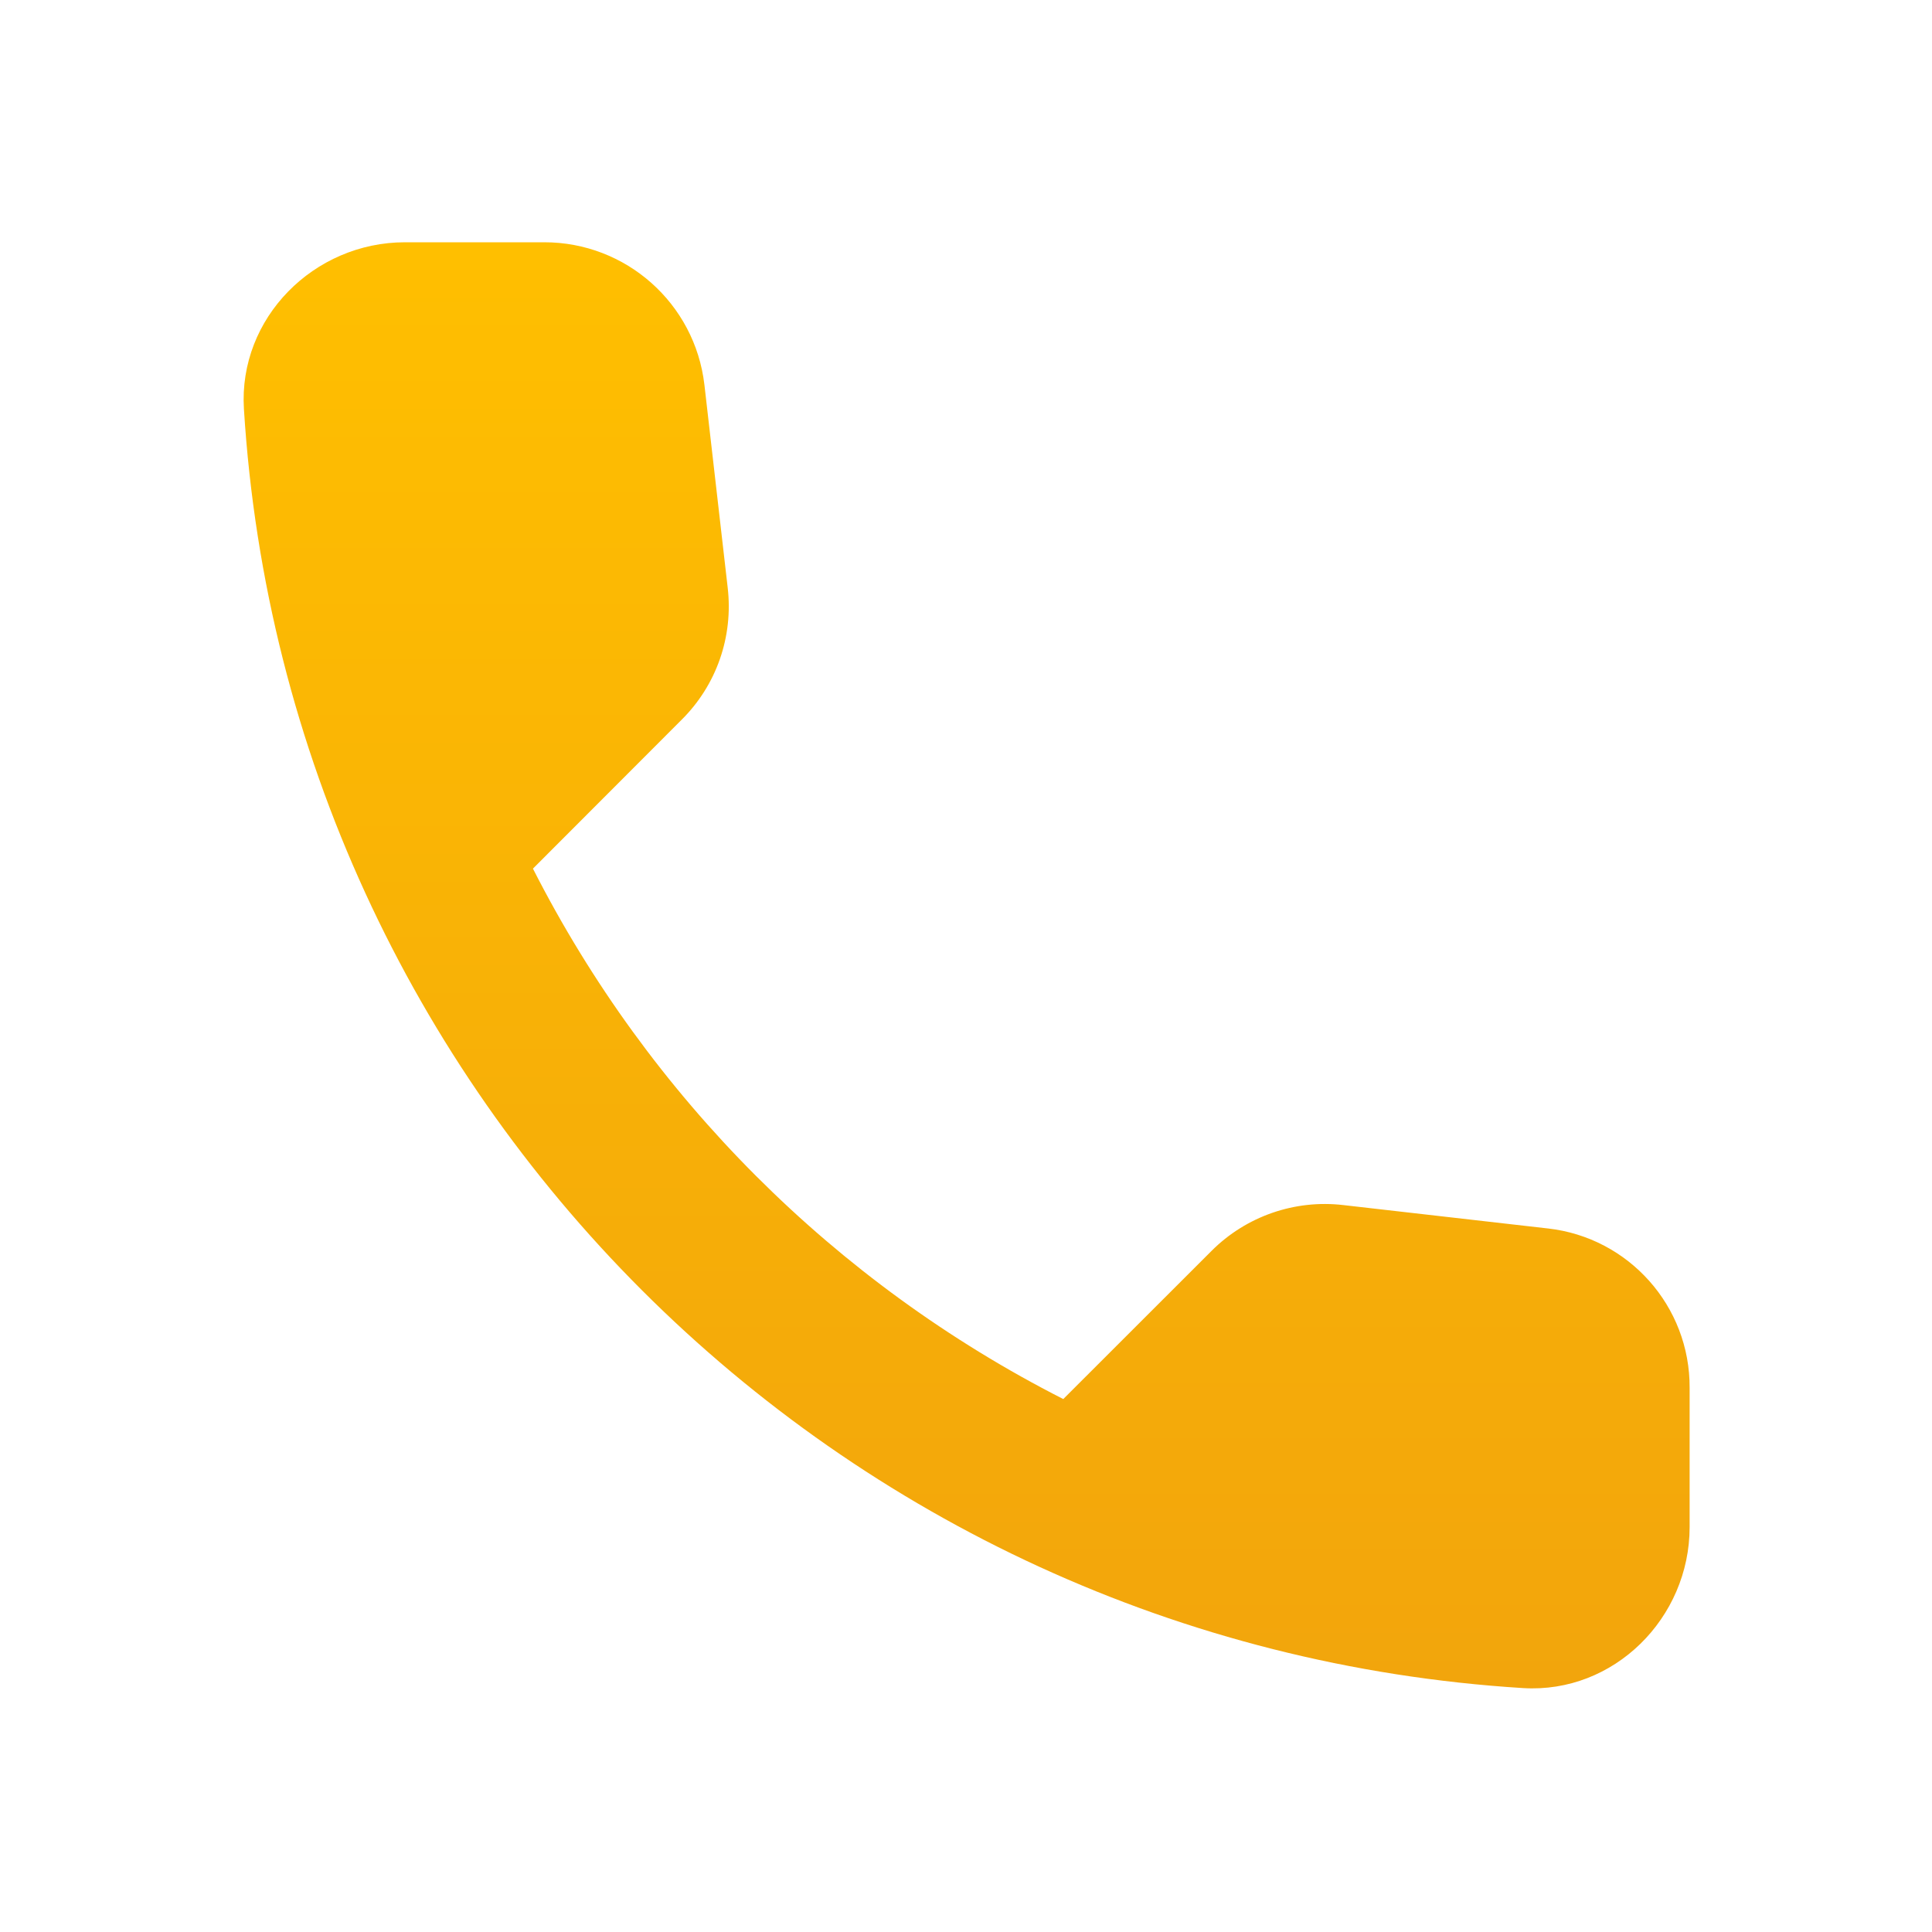
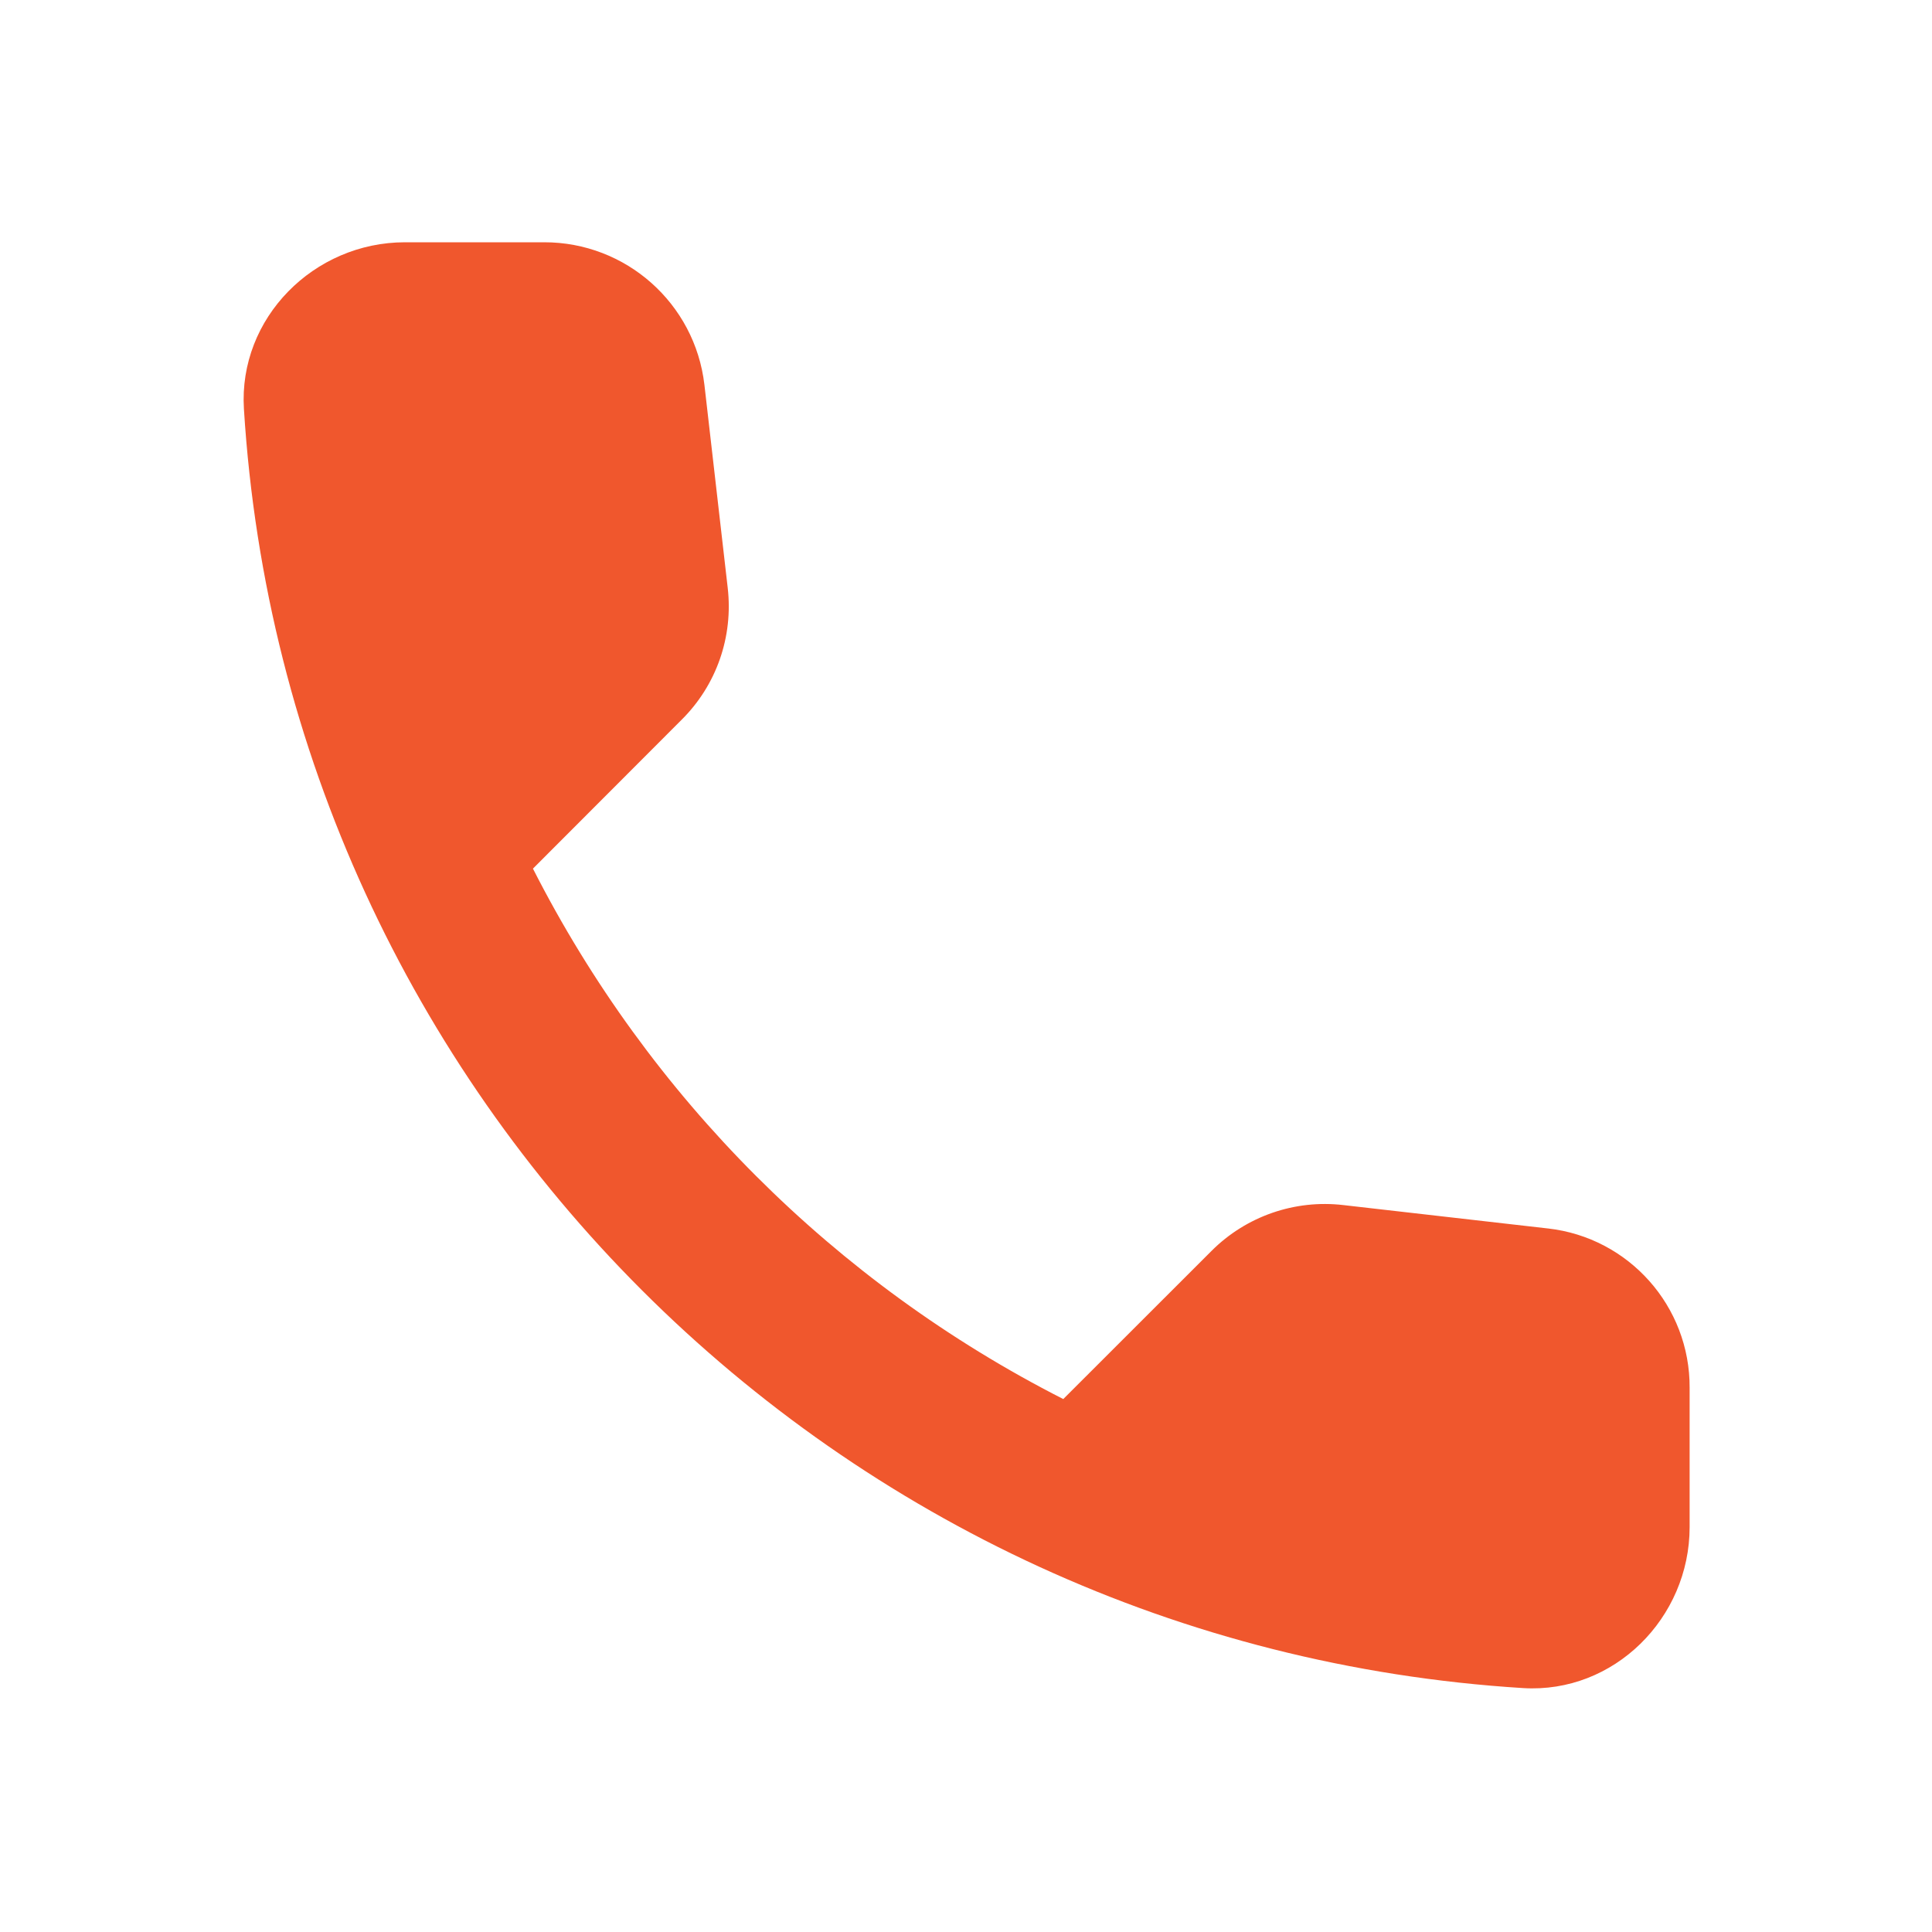
<svg xmlns="http://www.w3.org/2000/svg" width="20" height="20" fill="none">
  <path d="m16.024 12.717-2.117-.242a1.657 1.657 0 0 0-1.366.475l-1.534 1.533a12.538 12.538 0 0 1-5.49-5.491l1.54-1.542c.36-.358.535-.858.476-1.367l-.241-2.1a1.668 1.668 0 0 0-1.66-1.475h-1.44c-.942 0-1.725.784-1.667 1.725.442 7.117 6.133 12.8 13.242 13.242.94.058 1.724-.725 1.724-1.667v-1.441a1.652 1.652 0 0 0-1.466-1.65Z" fill="url(#a)" />
  <defs>
    <linearGradient id="a" x1="10.007" y1="2.508" x2="10.007" y2="17.478" gradientUnits="userSpaceOnUse">
-       <stop stop-color="#FFBF00" />
-       <stop offset="1" stop-color="#F2A50C" />
+       <stop stop-color="#F0572D" />
+       <stop offset="1" stop-color="#F0572D" />
    </linearGradient>
  </defs>
</svg>
